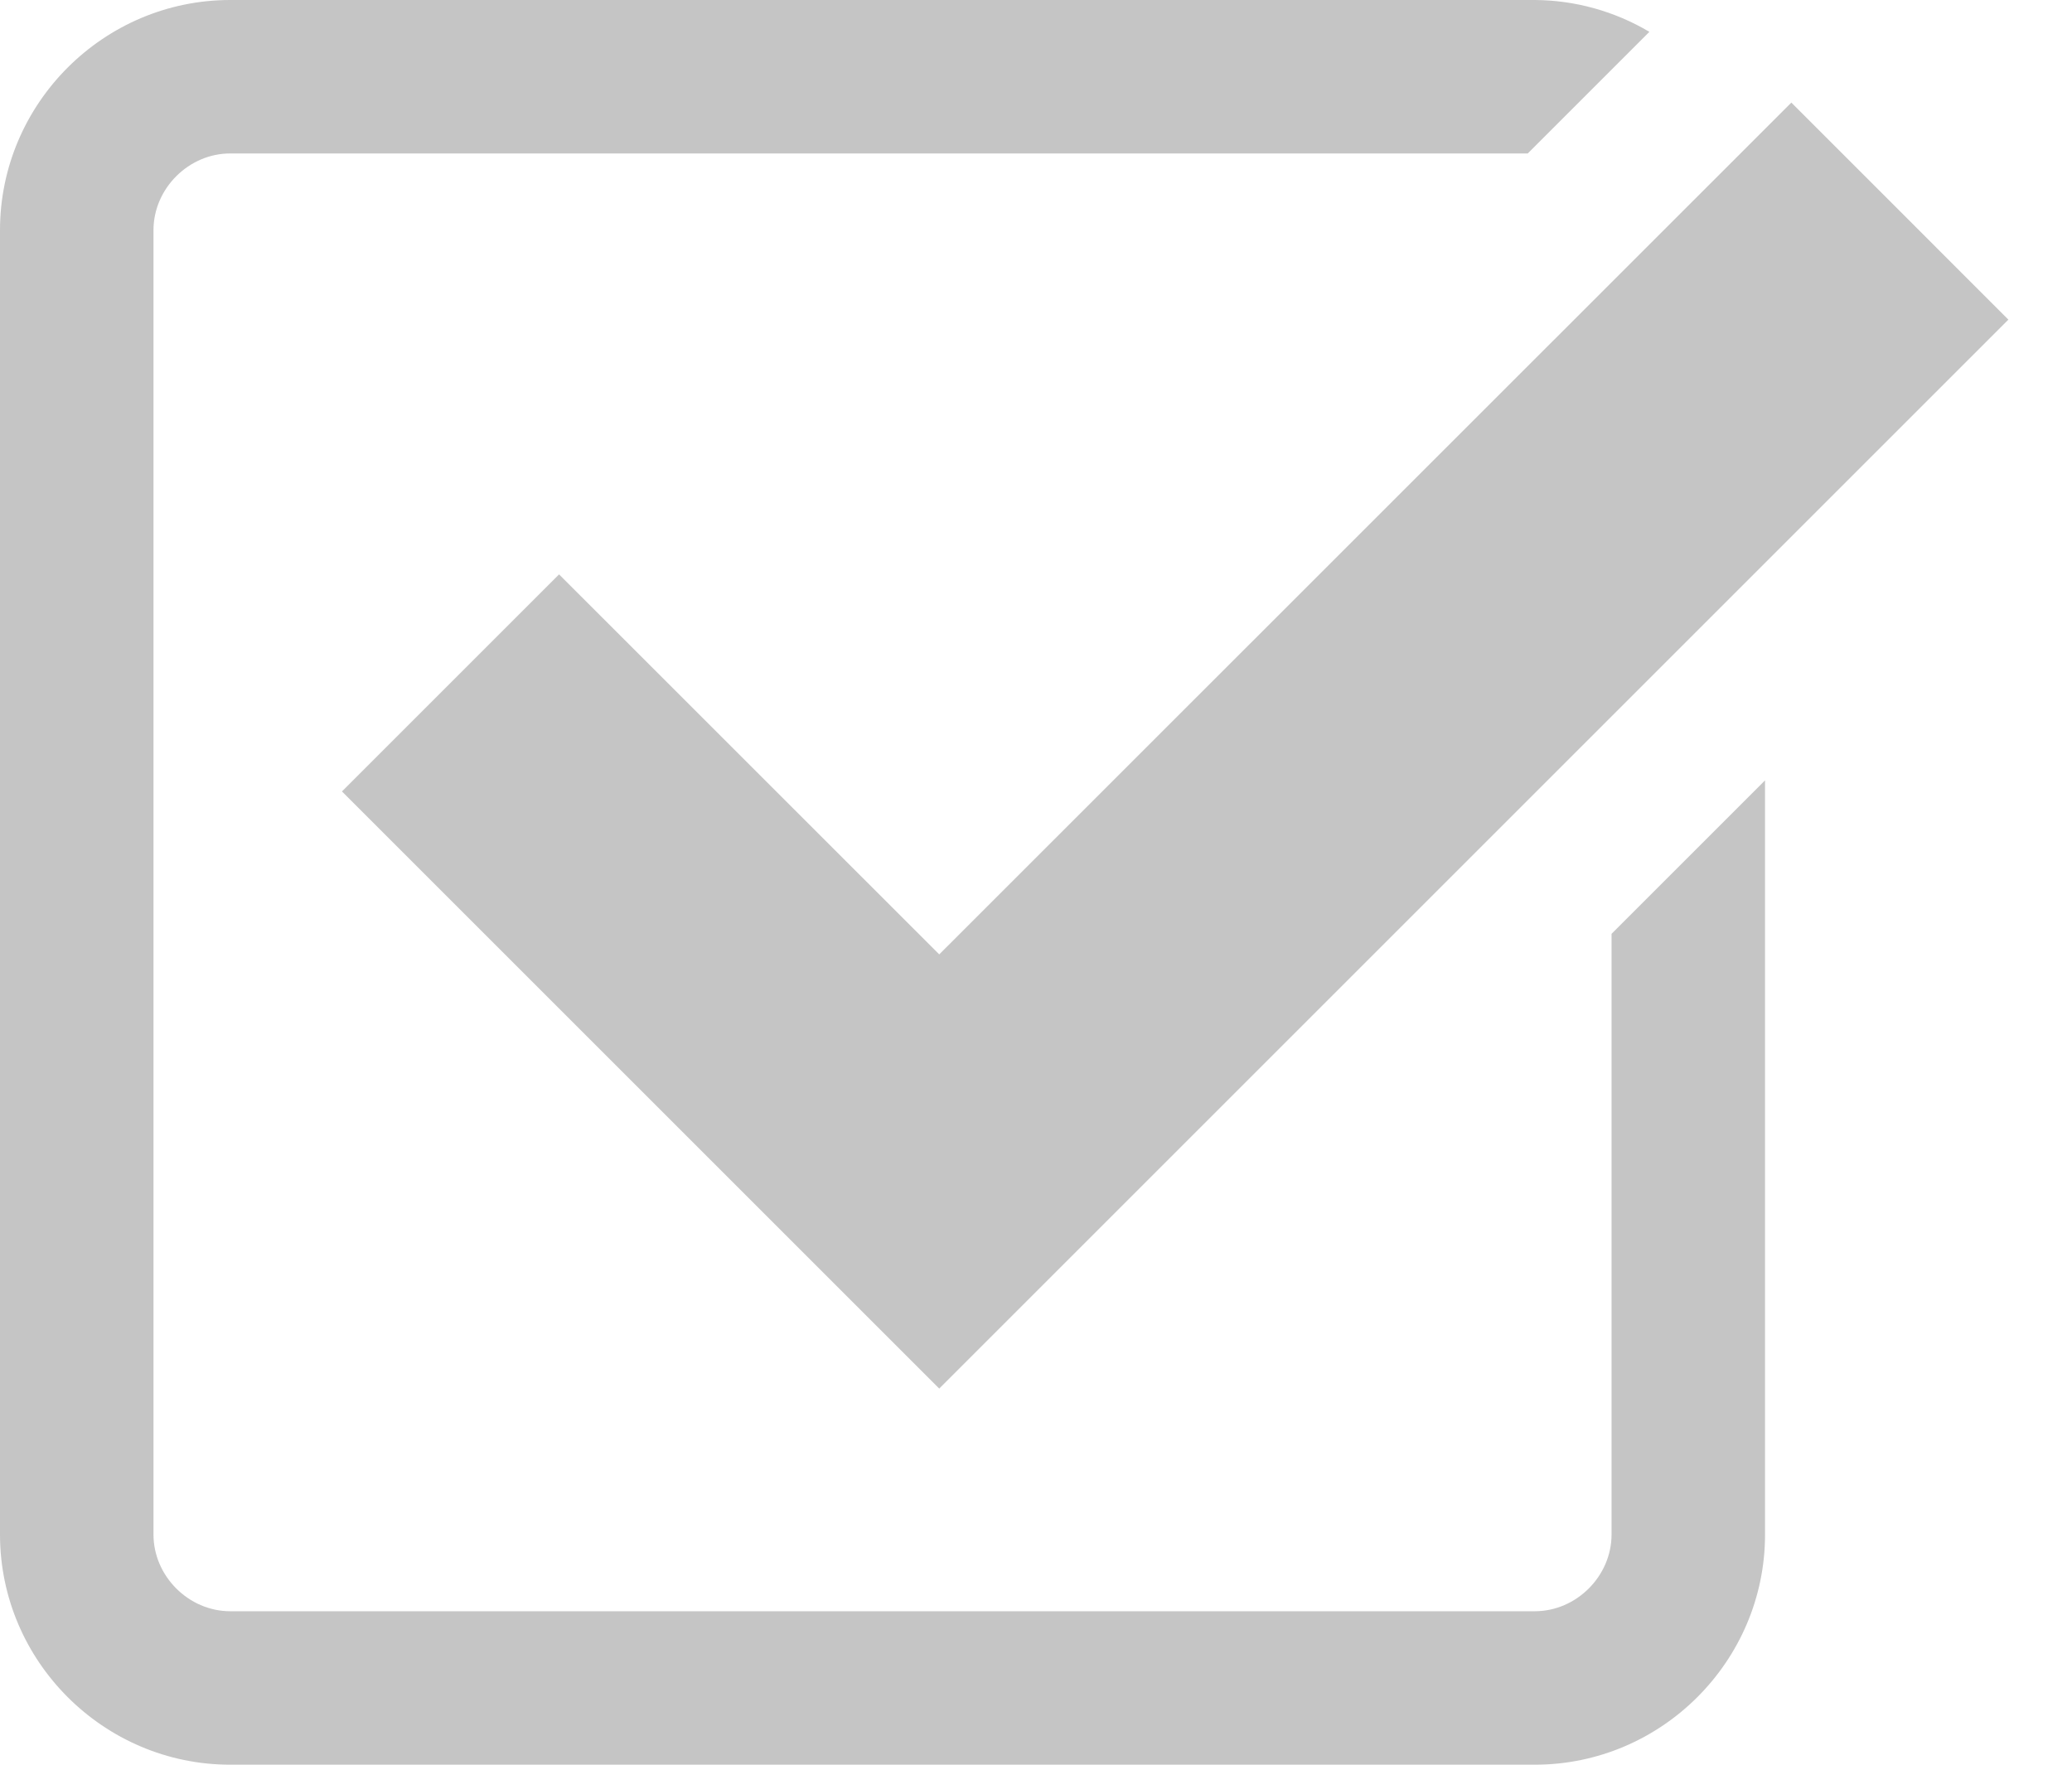
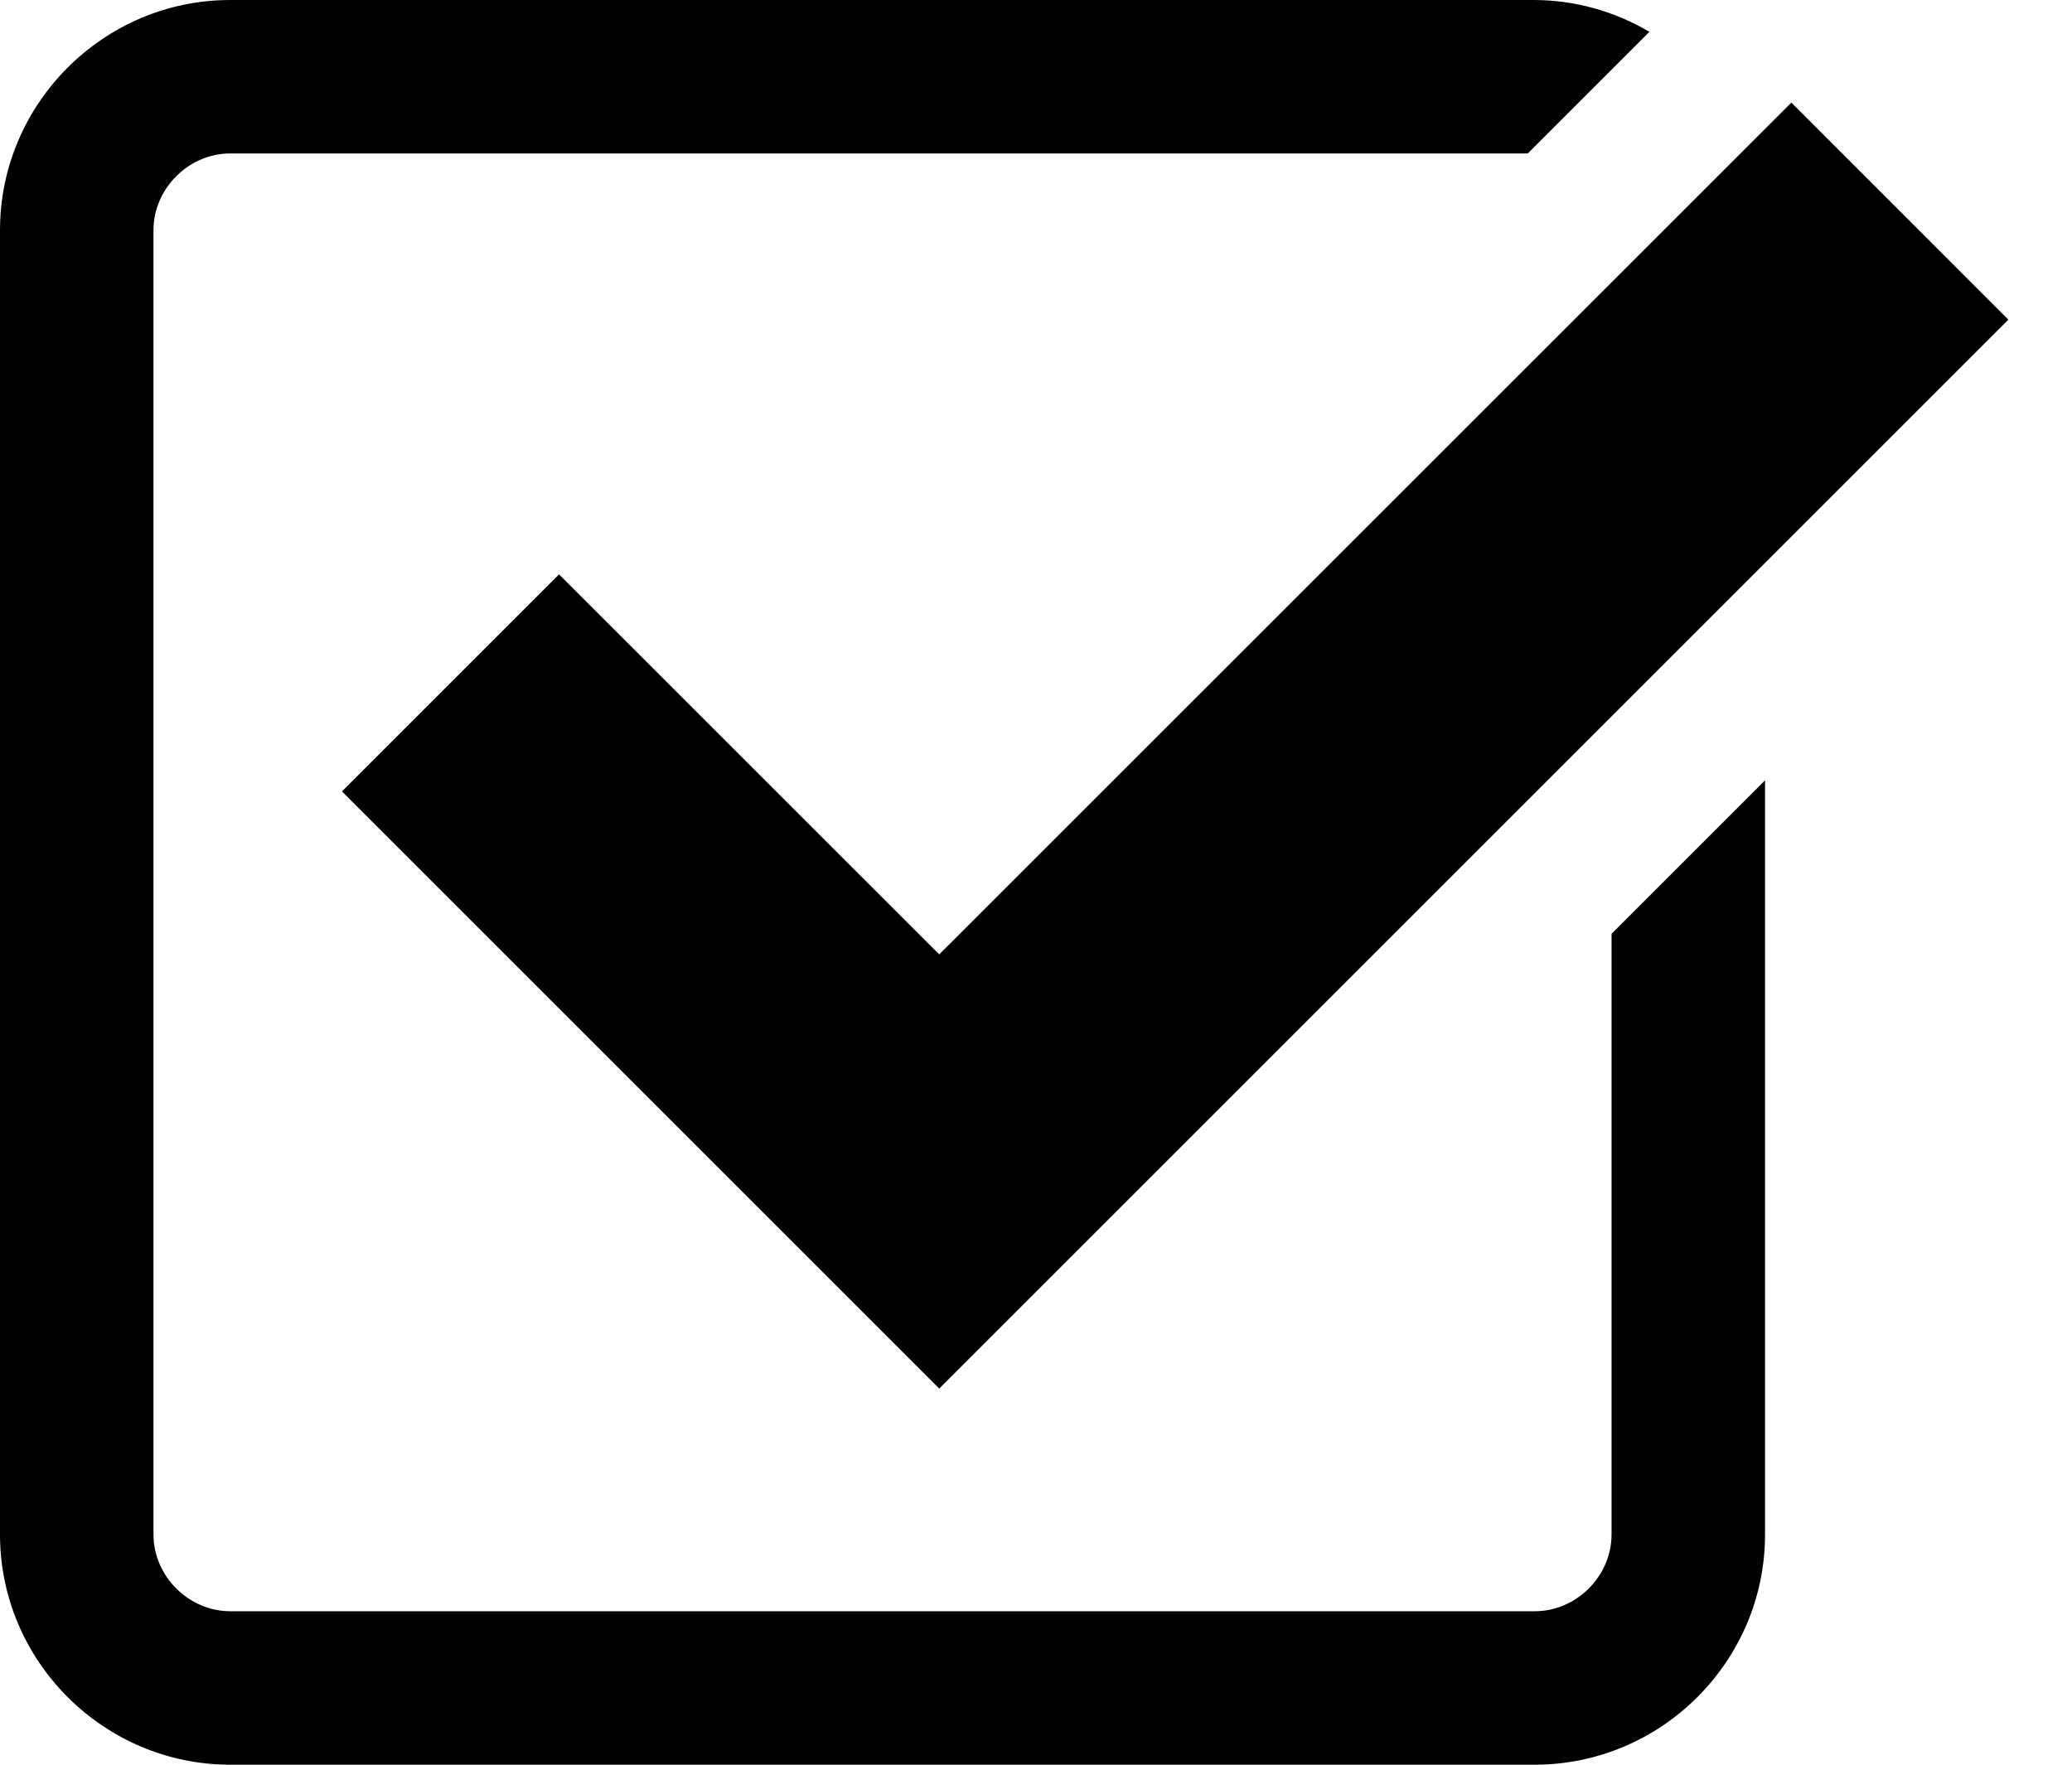
<svg xmlns="http://www.w3.org/2000/svg" width="27" height="23" viewBox="0 0 27 23" fill="none">
-   <path d="M7.285 7.486L4.456 10.315L12.239 18.098L26.171 4.166L23.343 1.337L12.239 12.439L7.285 7.486Z" fill="#C5C5C5" />
-   <path d="M21 20C21 20.542 20.542 21 20 21H3C2.458 21 2 20.542 2 20V3C2 2.458 2.458 2 3 2H19.908L21.493 0.415C21.041 0.147 20.526 0.003 20 0H3C1.35 0 0 1.35 0 3V20C0 21.65 1.35 23 3 23H20C21.65 23 23 21.65 23 20V10.171L21 12.171V20Z" fill="#C5C5C5" />
+   <path d="M7.285 7.486L4.456 10.315L12.239 18.098L26.171 4.166L23.343 1.337L12.239 12.439L7.285 7.486Z" fill="#000000" />
+   <path d="M21 20C21 20.542 20.542 21 20 21H3C2.458 21 2 20.542 2 20V3C2 2.458 2.458 2 3 2H19.908L21.493 0.415C21.041 0.147 20.526 0.003 20 0H3C1.35 0 0 1.35 0 3V20C0 21.65 1.35 23 3 23H20C21.65 23 23 21.65 23 20V10.171L21 12.171V20Z" fill="#000000" />
</svg>
